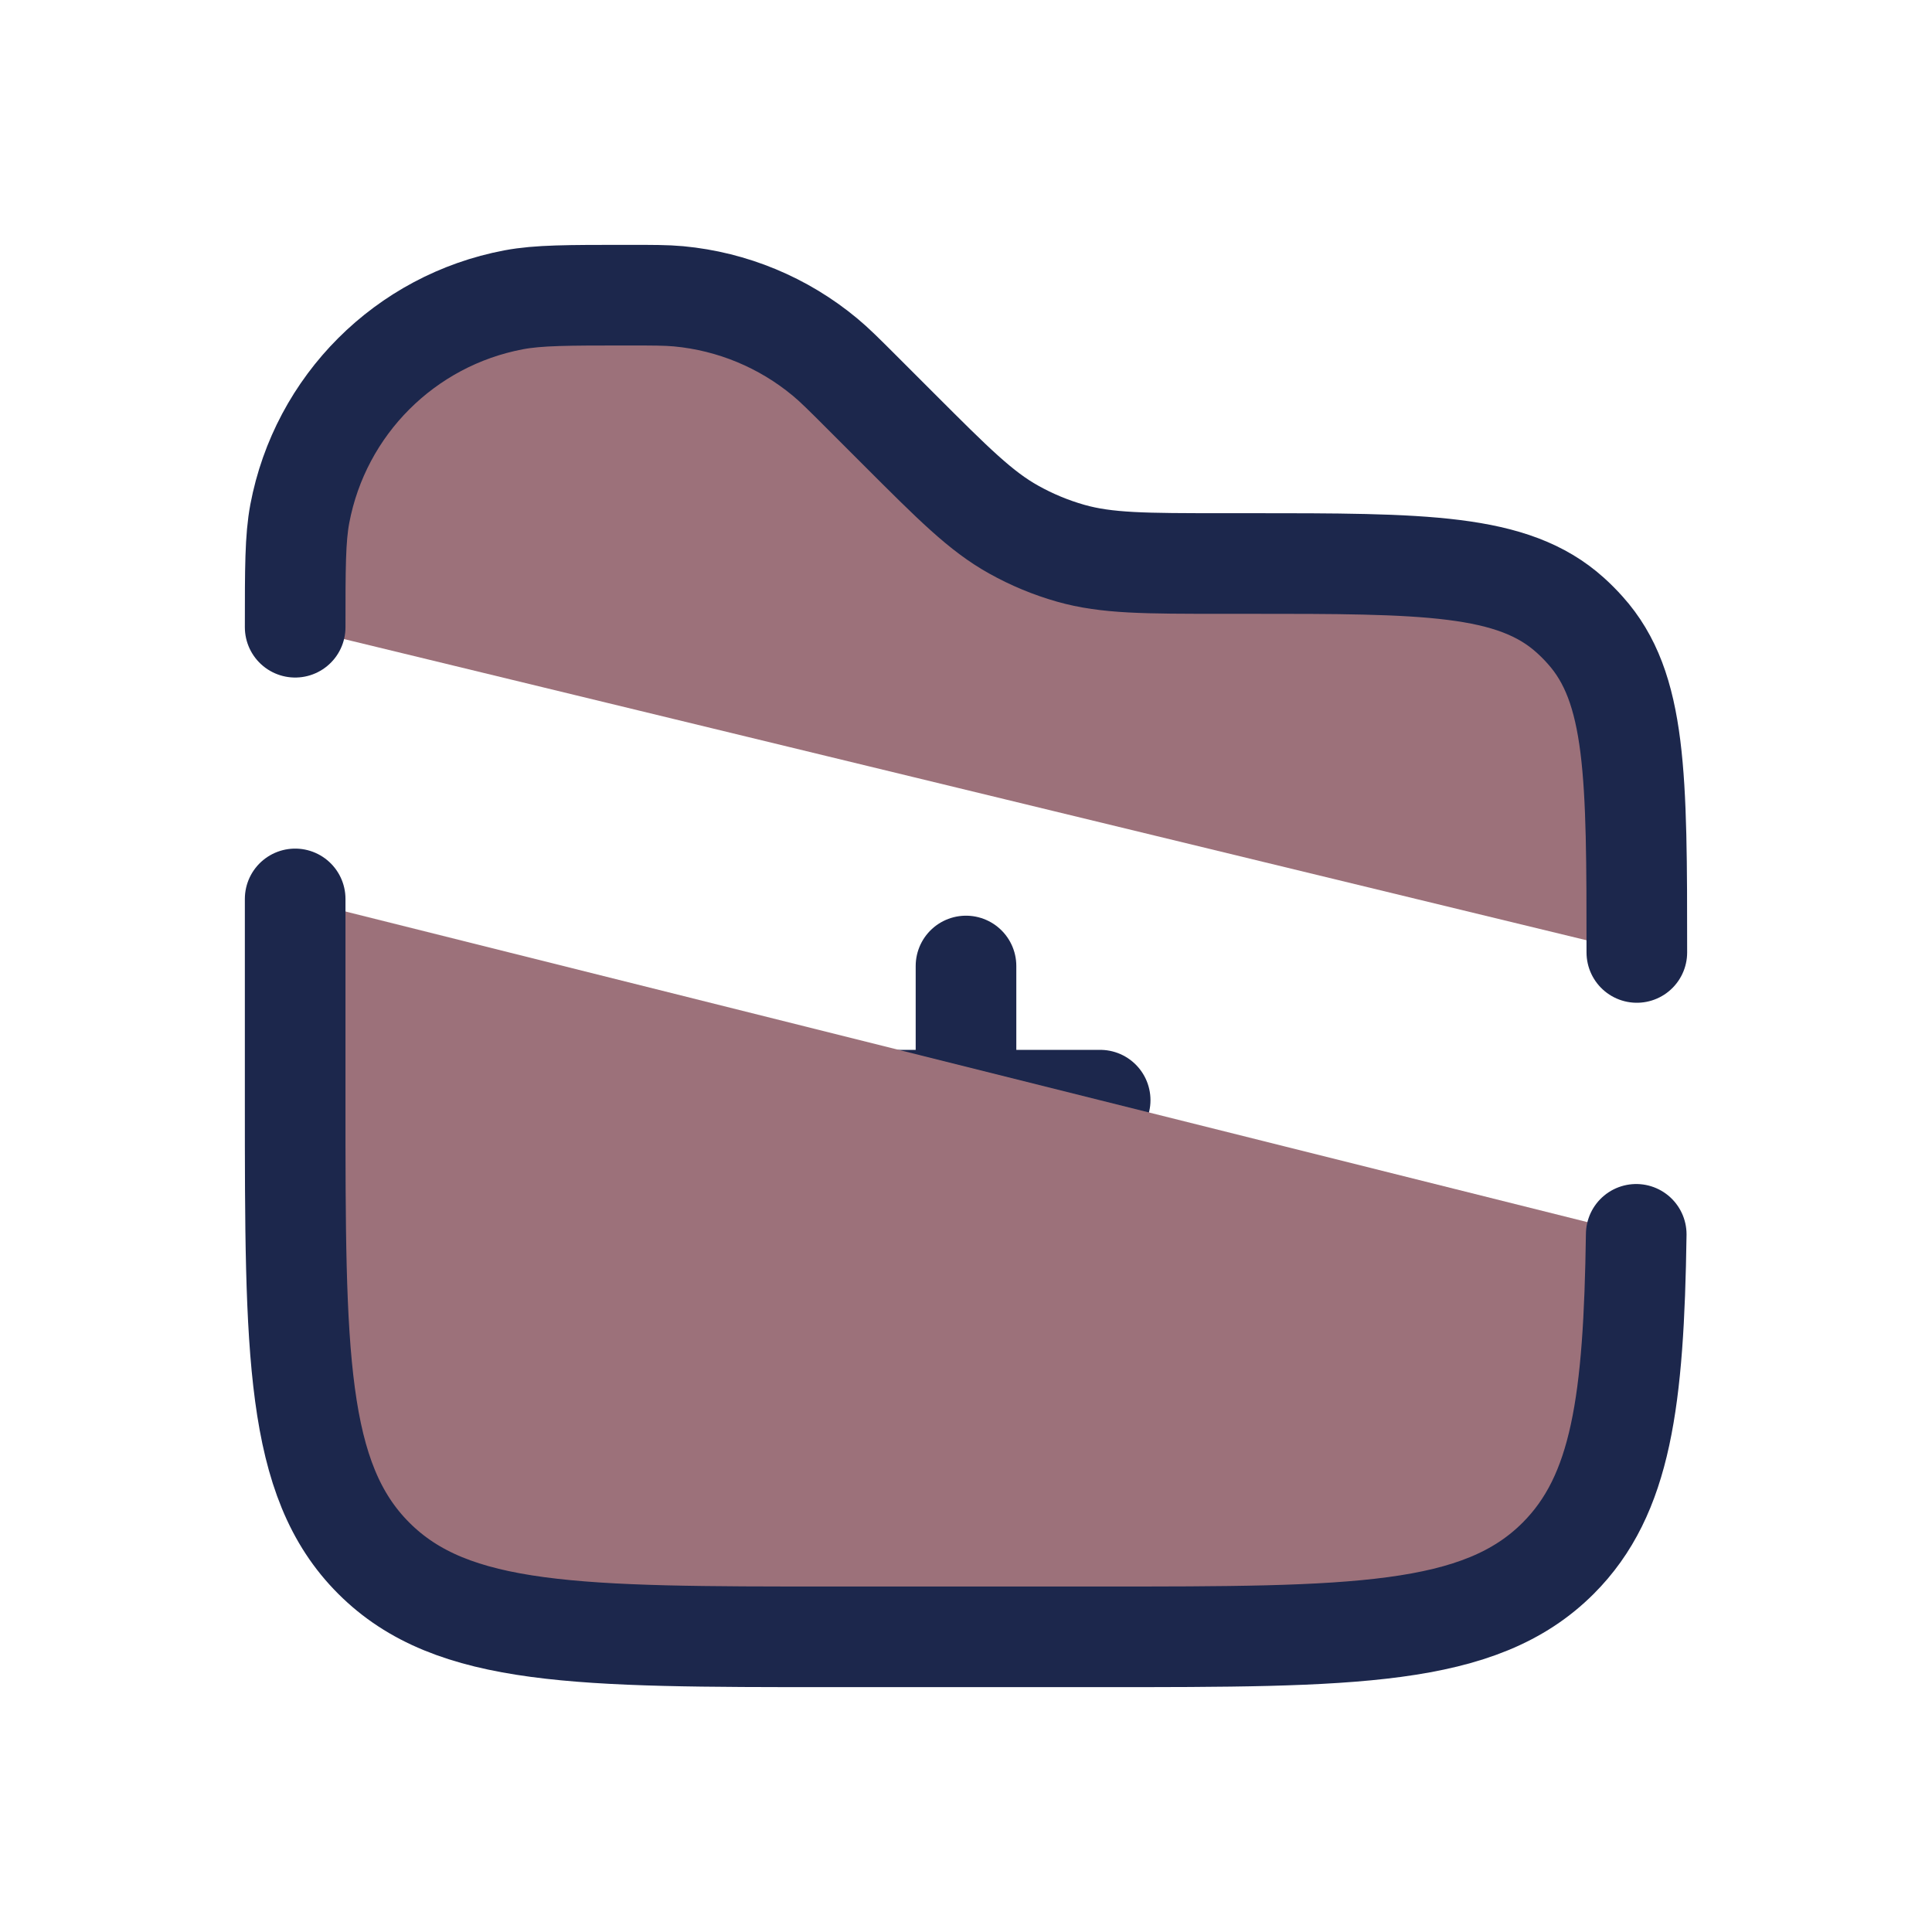
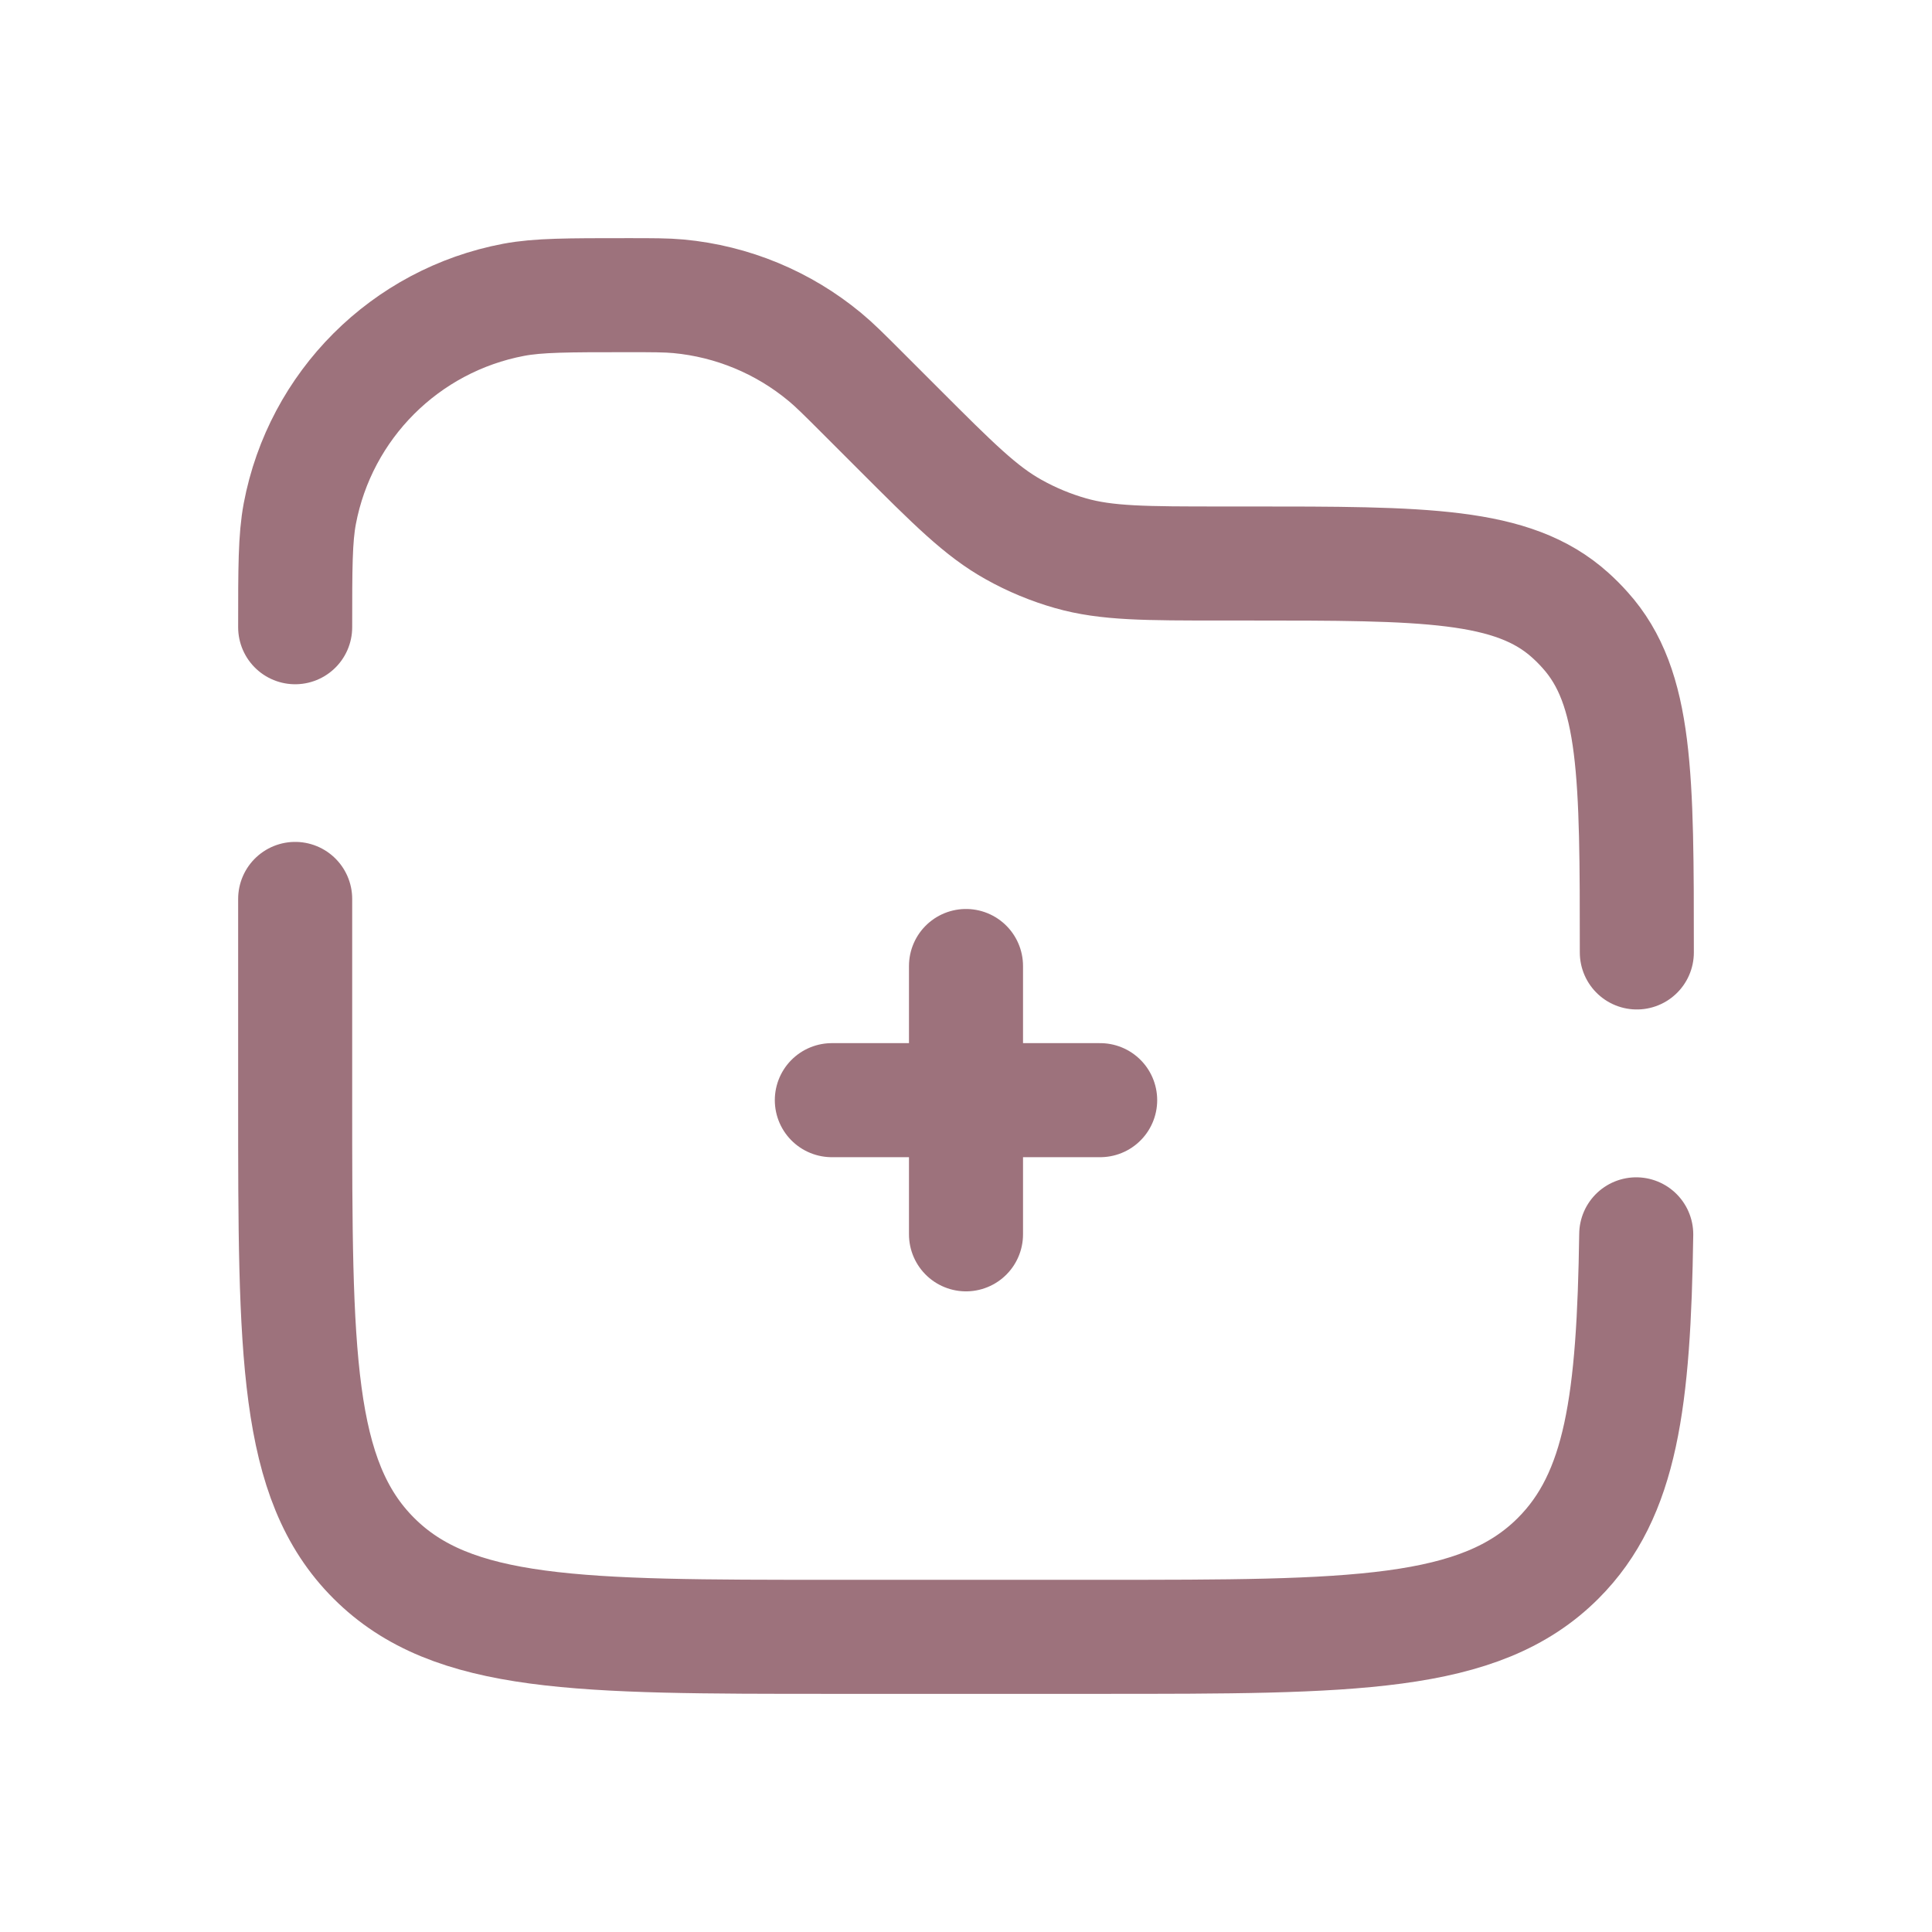
- <svg xmlns="http://www.w3.org/2000/svg" viewBox="-2.4 -2.4 28.80 28.80" fill="#9C717A">
+ <svg xmlns="http://www.w3.org/2000/svg" viewBox="-2.4 -2.4 28.80 28.80" fill="none">
  <g id="SVGRepo_bgCarrier" stroke-width="0" />
  <g id="SVGRepo_tracerCarrier" stroke-linecap="round" stroke-linejoin="round" />
  <g id="SVGRepo_iconCarrier">
-     <path d="M10 14H12M12 14H14M12 14V16M12 14V12" stroke="#1C274C" stroke-width="1.5" stroke-linecap="round" />
-     <path d="M22 11.798C22 9.166 22 7.849 21.23 6.994C21.16 6.915 21.085 6.84 21.006 6.769C20.151 6 18.834 6 16.202 6H15.828C14.675 6 14.098 6 13.56 5.847C13.265 5.763 12.98 5.645 12.712 5.495C12.224 5.224 11.816 4.816 11 4L10.45 3.45C10.176 3.176 10.04 3.04 9.896 2.921C9.277 2.407 8.517 2.092 7.716 2.017C7.53 2 7.336 2 6.95 2C6.067 2 5.626 2 5.258 2.069C3.64 2.375 2.375 3.64 2.069 5.258C2 5.626 2 6.067 2 6.95M21.991 16C21.955 18.48 21.771 19.885 20.828 20.828C19.657 22 17.771 22 14 22H10C6.229 22 4.343 22 3.172 20.828C2 19.657 2 17.771 2 14V11" stroke="#1C274C" stroke-width="1.5" stroke-linecap="round" />
+     <path d="M10 14H12M12 14H14M12 14V16M12 14V12" stroke="#9d727c" stroke-width="1.7" stroke-linecap="round" />
+     <path d="M22 11.798C22 9.166 22 7.849 21.23 6.994C21.16 6.915 21.085 6.84 21.006 6.769C20.151 6 18.834 6 16.202 6H15.828C14.675 6 14.098 6 13.56 5.847C13.265 5.763 12.98 5.645 12.712 5.495C12.224 5.224 11.816 4.816 11 4L10.45 3.45C10.176 3.176 10.04 3.04 9.896 2.921C9.277 2.407 8.517 2.092 7.716 2.017C7.53 2 7.336 2 6.95 2C6.067 2 5.626 2 5.258 2.069C3.64 2.375 2.375 3.64 2.069 5.258C2 5.626 2 6.067 2 6.95M21.991 16C21.955 18.48 21.771 19.885 20.828 20.828C19.657 22 17.771 22 14 22H10C6.229 22 4.343 22 3.172 20.828C2 19.657 2 17.771 2 14V11" stroke="#9d727c" stroke-width="1.7" stroke-linecap="round" />
  </g>
</svg>
